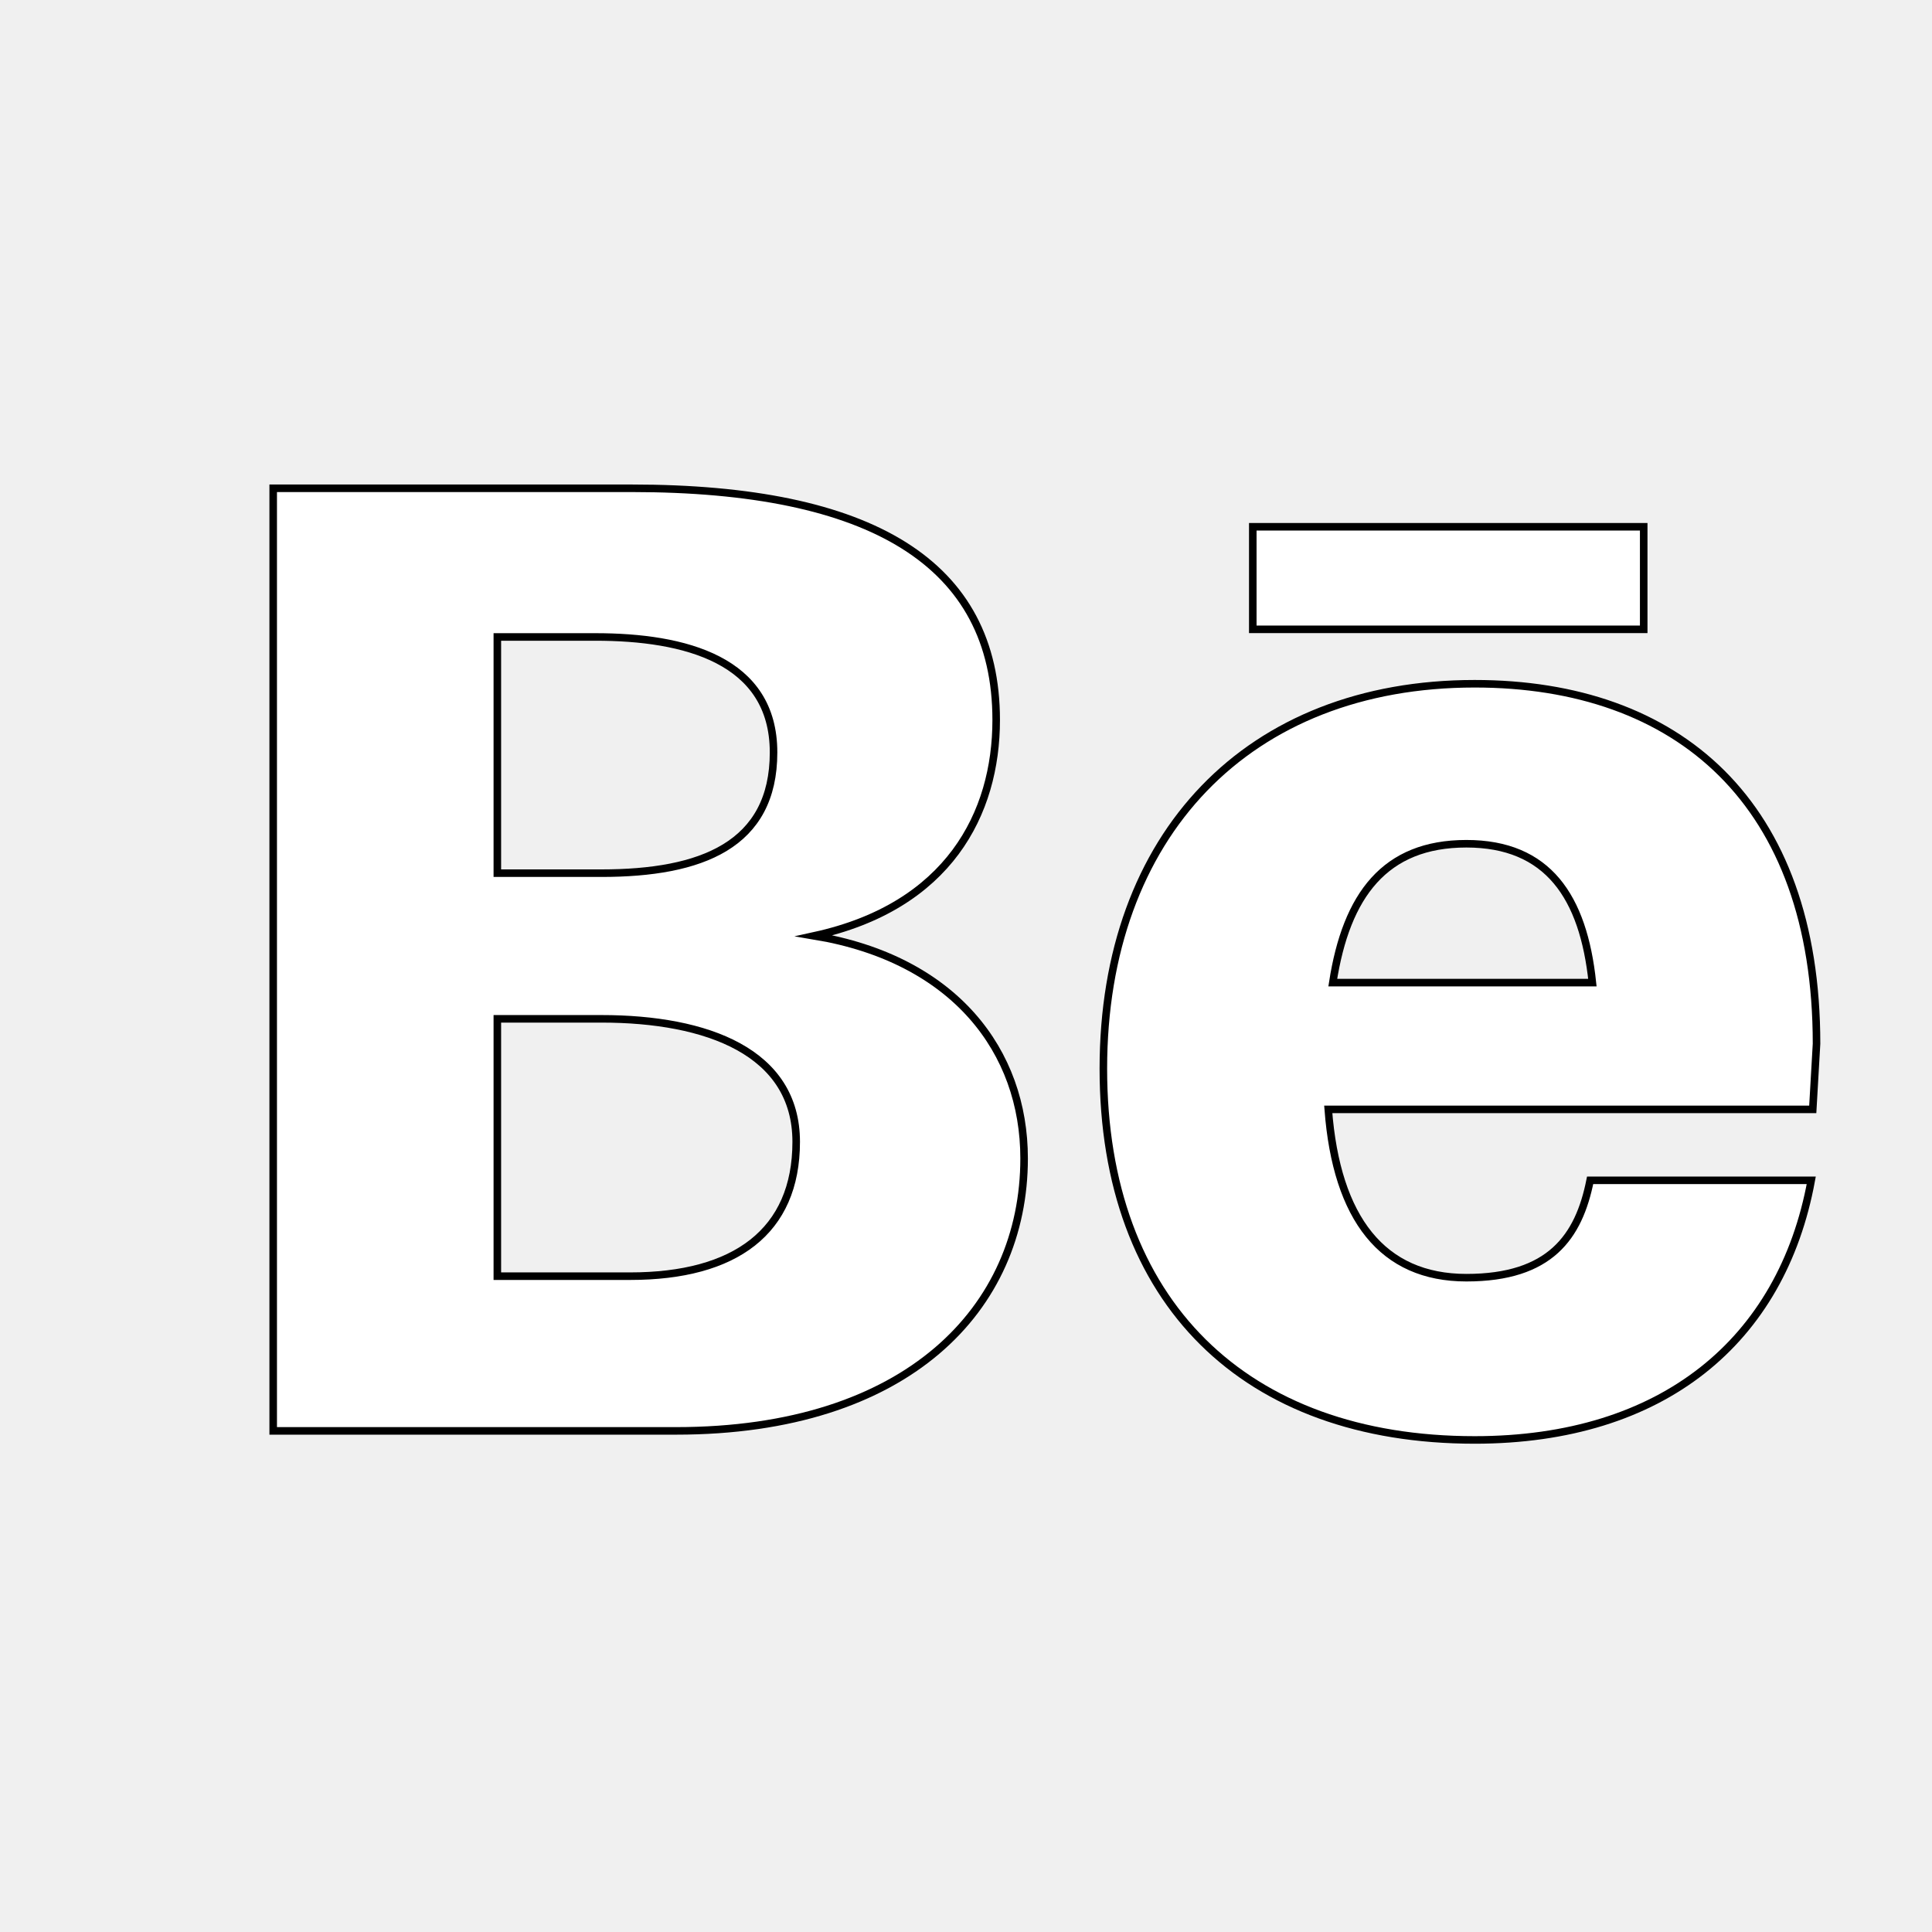
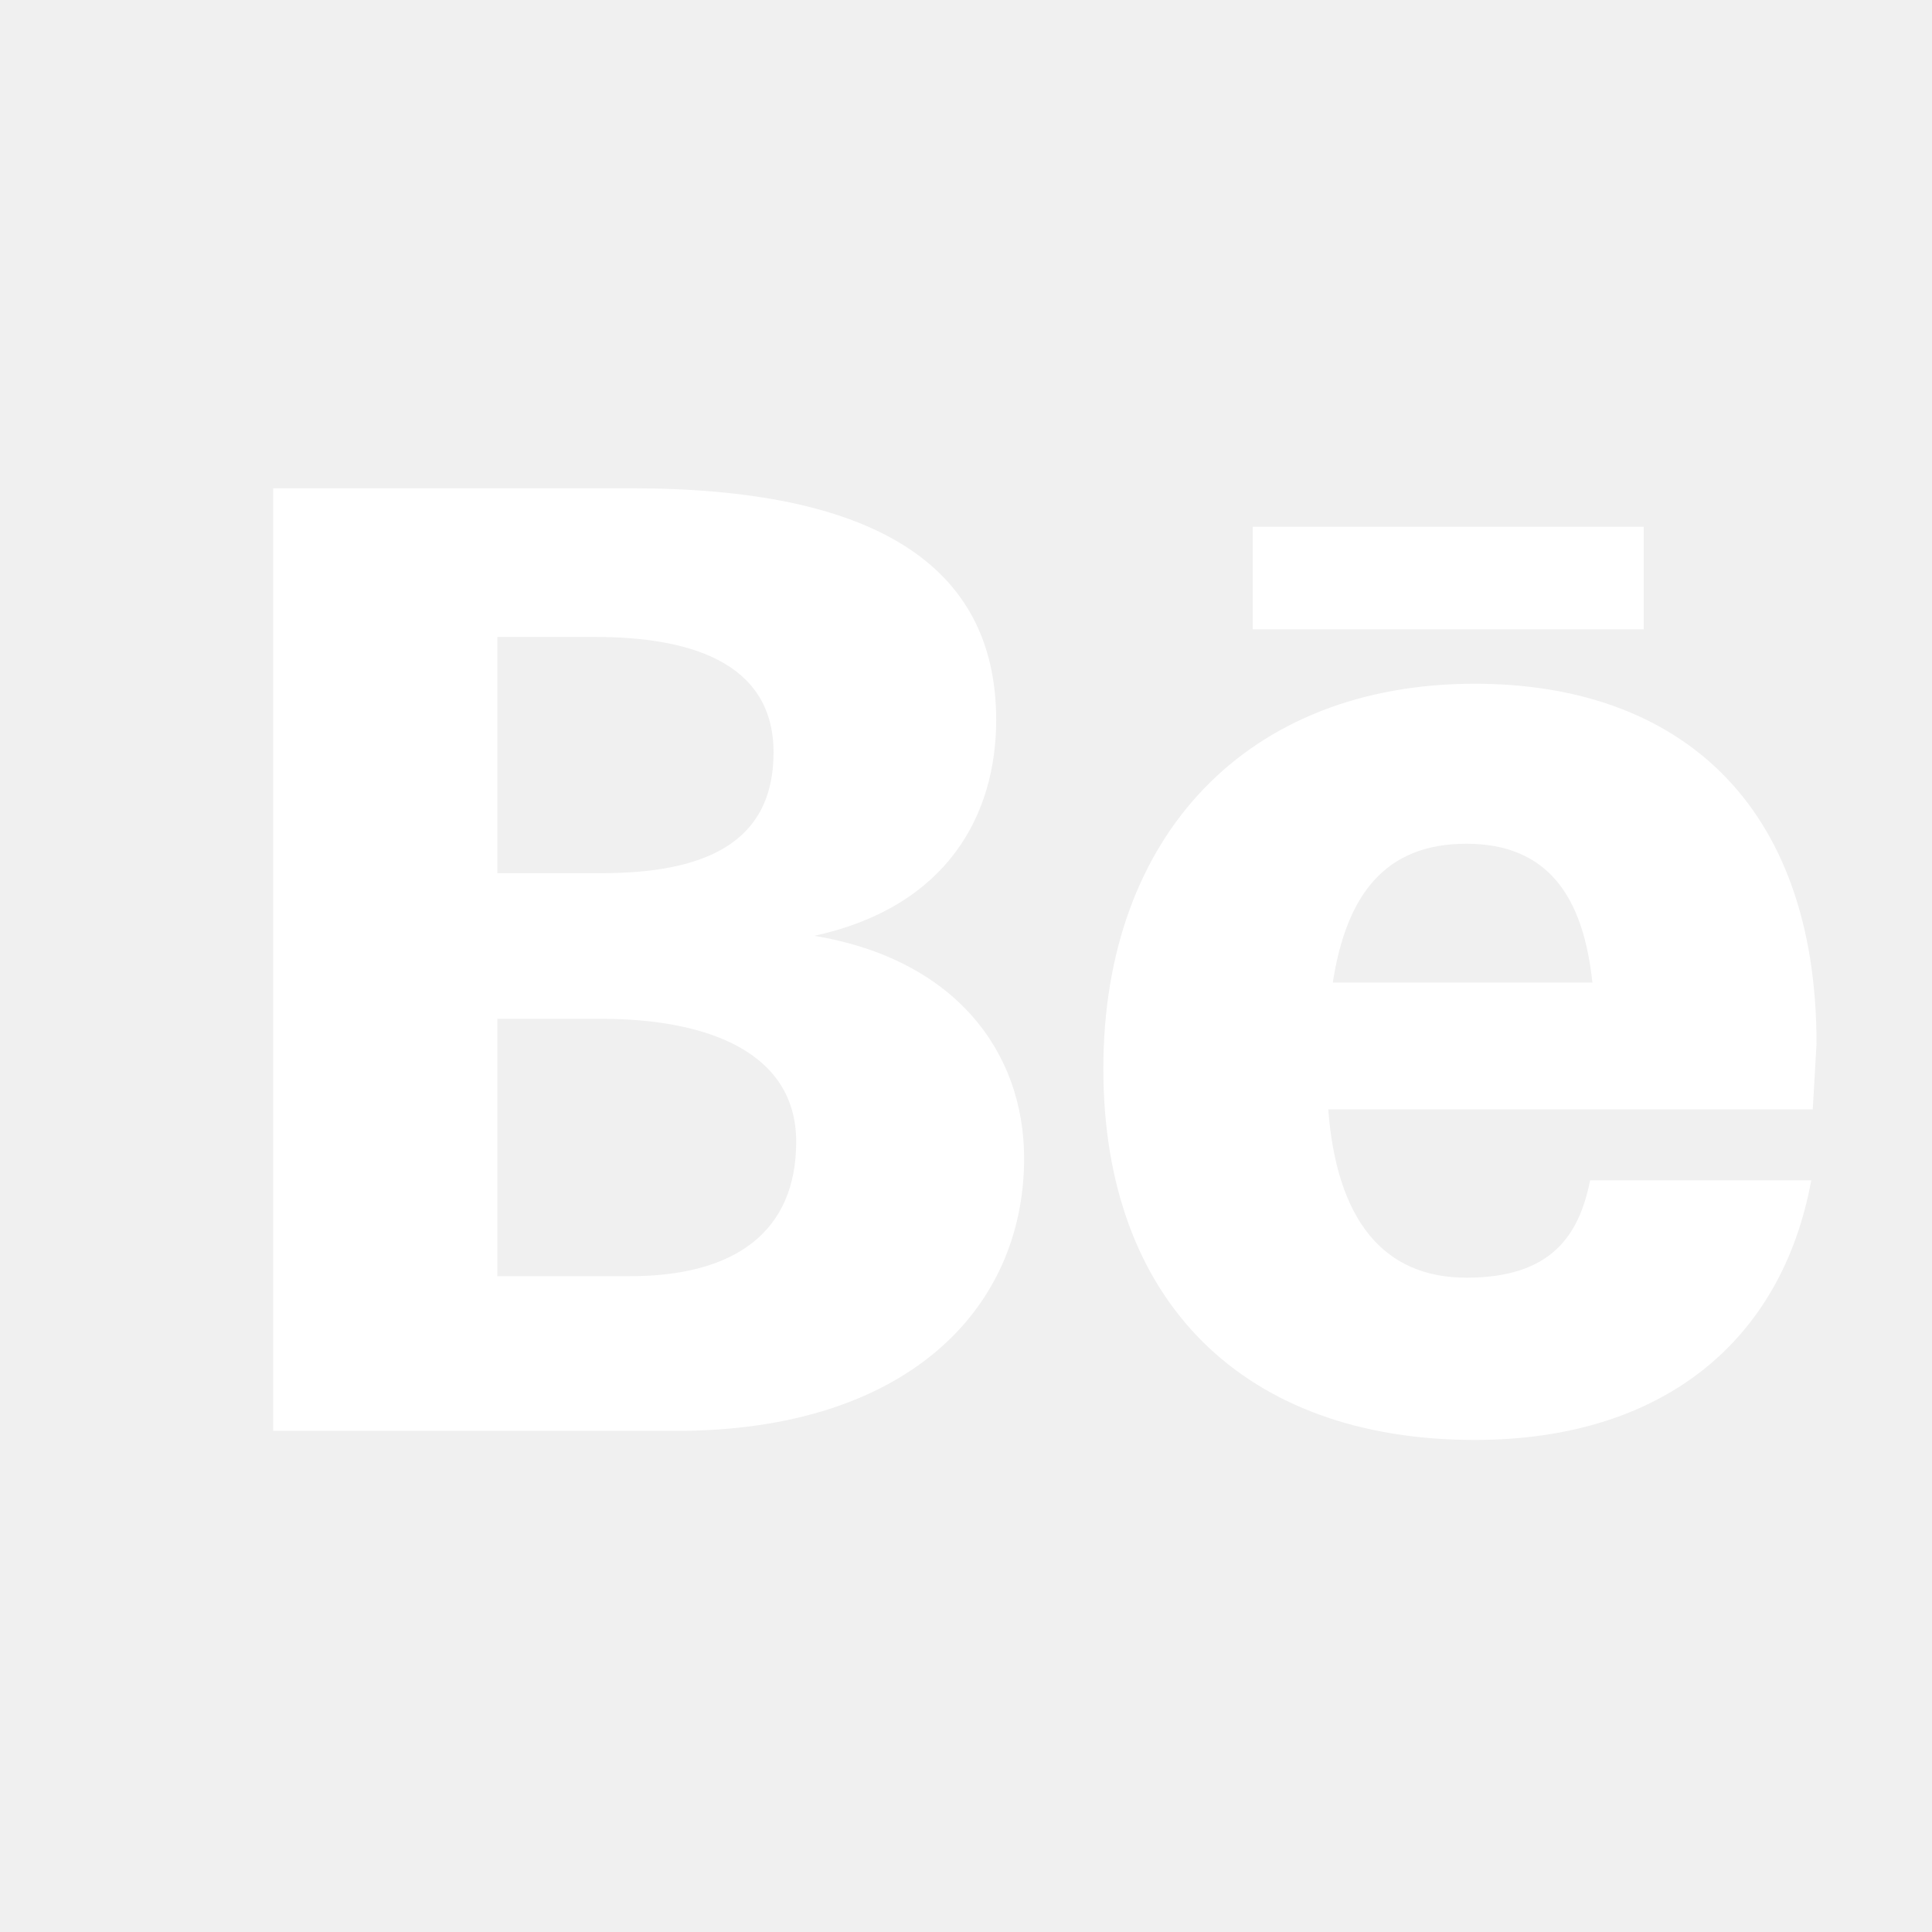
<svg xmlns="http://www.w3.org/2000/svg" id="Layer_1" data-name="Layer 1" width="256" height="256" viewBox="0 0 256 256">
-   <rect x="166" y="69.8" width="51.8" height="13.59" fill="#fff" stroke="#000" stroke-miterlimit="10" />
-   <path d="M36.2,189.6V64.7H83.7c31.7,0,48.3,9.9,48.3,30.7,0,12.4-6.3,24.7-24.1,28.6,18.6,3.1,27.8,15.3,27.8,29.5,0,19.9-15.5,36.1-46.1,36.1Zm43.5-73.9c13.2,0,22.8-3.7,22.8-16S90.7,84.4,78.9,84.4h-13v31.3Zm3.8,53.4c13.9,0,22-5.9,22-17.8S93.7,135,79.7,135H65.9v34.1Z" fill="#fff" stroke="#000" stroke-miterlimit="10" />
-   <path d="M176,147c1.1,14.5,7.2,22.3,18.3,22.3s14.9-5.4,16.4-12.9H240c-3.9,21.3-19.7,34.4-44.6,34.4-30.4,0-49.2-18.2-49.2-49.2s19.2-51,49.2-51c26.9,0,45.3,15.7,45.3,47.7l-.5,8.7Zm35-16.8c-1.2-11.4-5.9-18.4-16.7-18.4s-15.9,6.8-17.7,18.4Z" fill="#fff" stroke="#000" stroke-miterlimit="10" />
+   <rect x="166" y="69.8" width="51.8" height="13.59" fill="#fff" />
+   <path d="M36.2,189.6V64.7H83.7c31.7,0,48.3,9.9,48.3,30.7,0,12.4-6.3,24.7-24.1,28.6,18.6,3.1,27.8,15.3,27.8,29.5,0,19.9-15.5,36.1-46.1,36.1Zm43.5-73.9c13.2,0,22.8-3.7,22.8-16S90.7,84.4,78.9,84.4h-13v31.3Zm3.8,53.4c13.9,0,22-5.9,22-17.8S93.7,135,79.7,135H65.9v34.1Z" fill="#fff" />
+   <path d="M176,147c1.1,14.5,7.2,22.3,18.3,22.3s14.9-5.4,16.4-12.9H240c-3.9,21.3-19.7,34.4-44.6,34.4-30.4,0-49.2-18.2-49.2-49.2s19.2-51,49.2-51c26.9,0,45.3,15.7,45.3,47.7l-.5,8.7Zm35-16.8c-1.2-11.4-5.9-18.4-16.7-18.4s-15.9,6.8-17.7,18.4Z" fill="#fff" />
</svg>
